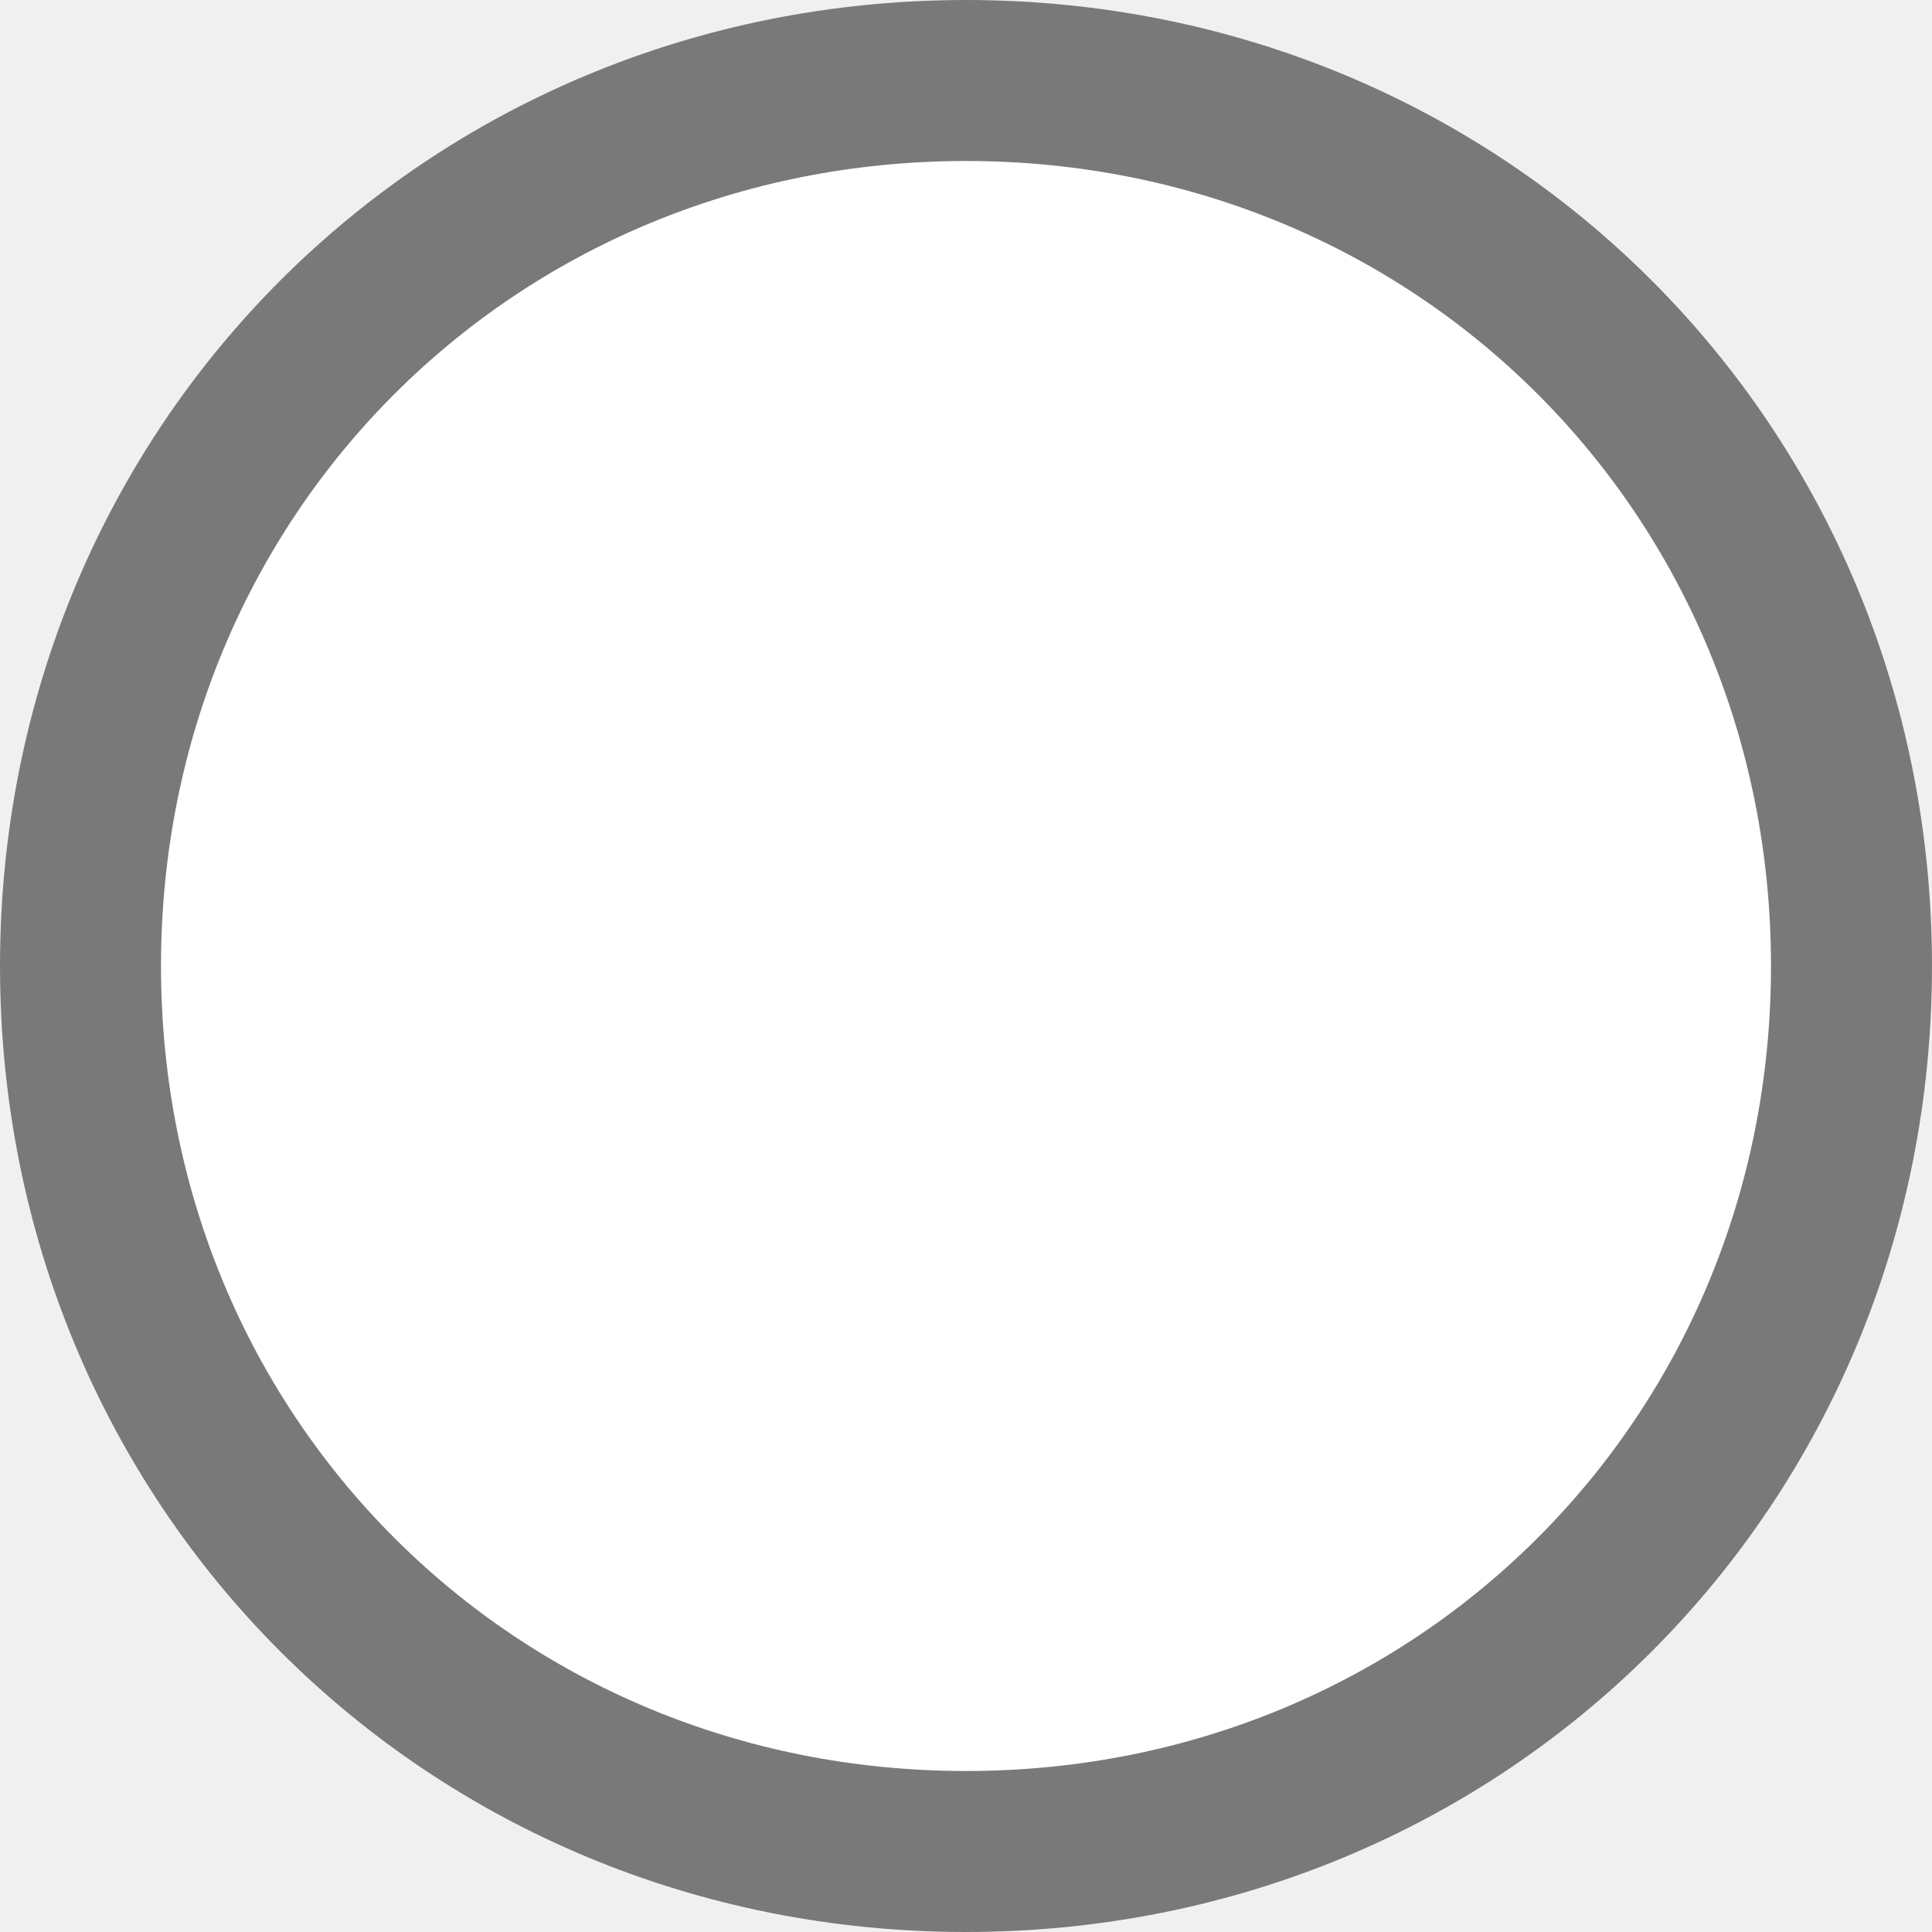
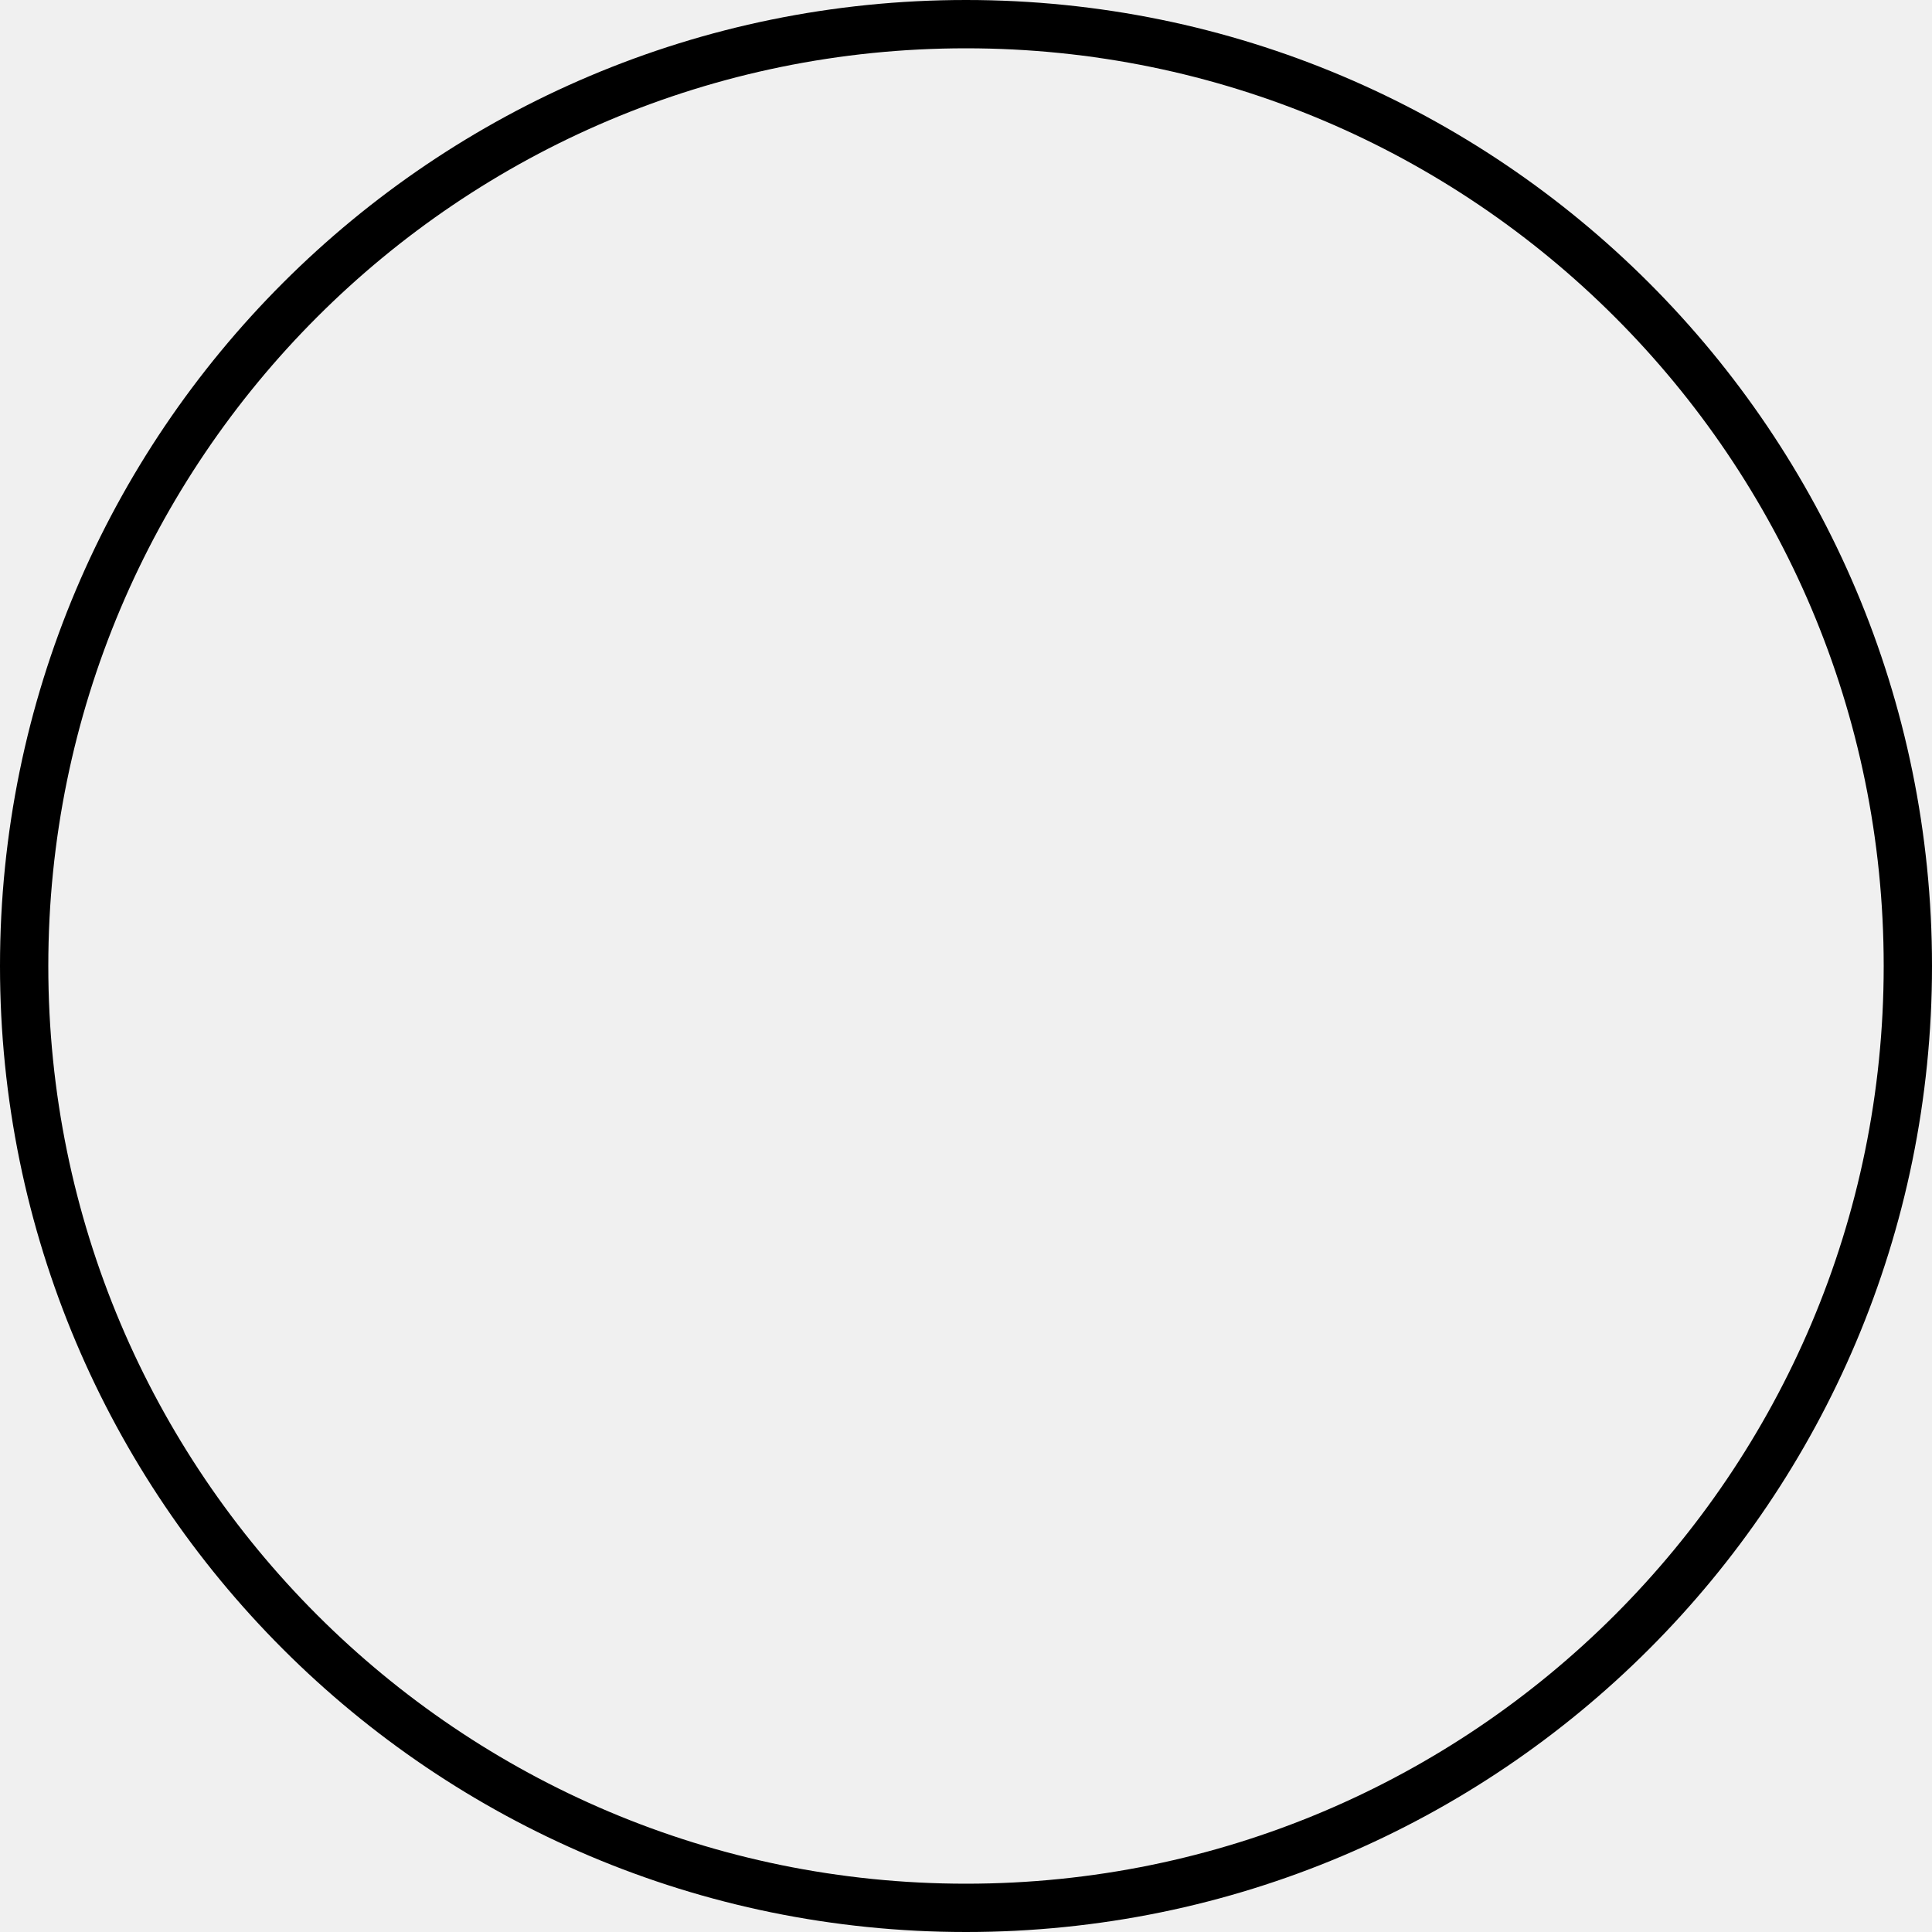
- <svg xmlns="http://www.w3.org/2000/svg" version="1.1" width="12px" height="12px" viewBox="312 22  12 12">
-   <path d="M 318 22  C 321.36 22  324 24.64  324 28  C 324 31.36  321.36 34  318 34  C 314.64 34  312 31.36  312 28  C 312 24.64  314.64 22  318 22  Z " fill-rule="nonzero" fill="#ffffff" stroke="none" />
-   <path d="M 318 22.5  C 321.08 22.5  323.5 24.92  323.5 28  C 323.5 31.08  321.08 33.5  318 33.5  C 314.92 33.5  312.5 31.08  312.5 28  C 312.5 24.92  314.92 22.5  318 22.5  Z " stroke-width="1" stroke="#797979" fill="none" />
+ <svg xmlns="http://www.w3.org/2000/svg" version="1.1" width="24px" height="24px">
+   <g transform="matrix(1 0 0 1 -304 -285 )">
+     <path d="M 24 12  C 24 18.628  18.628 24  12 24  C 5.372 24  0 18.628  0 12  C 0 5.372  5.372 0  12 0  C 18.628 0  24 5.372  24 12  Z M 23.4 12  C 23.4 5.704  18.296 0.6  12 0.6  C 5.704 0.6  0.6 5.704  0.6 12  C 0.6 18.296  5.704 23.4  12 23.4  C 18.296 23.4  23.4 18.296  23.4 12  Z " fill-rule="nonzero" fill="#000000" stroke="none" transform="matrix(1 0 0 1 304 285 )" />
+   </g>
</svg>
